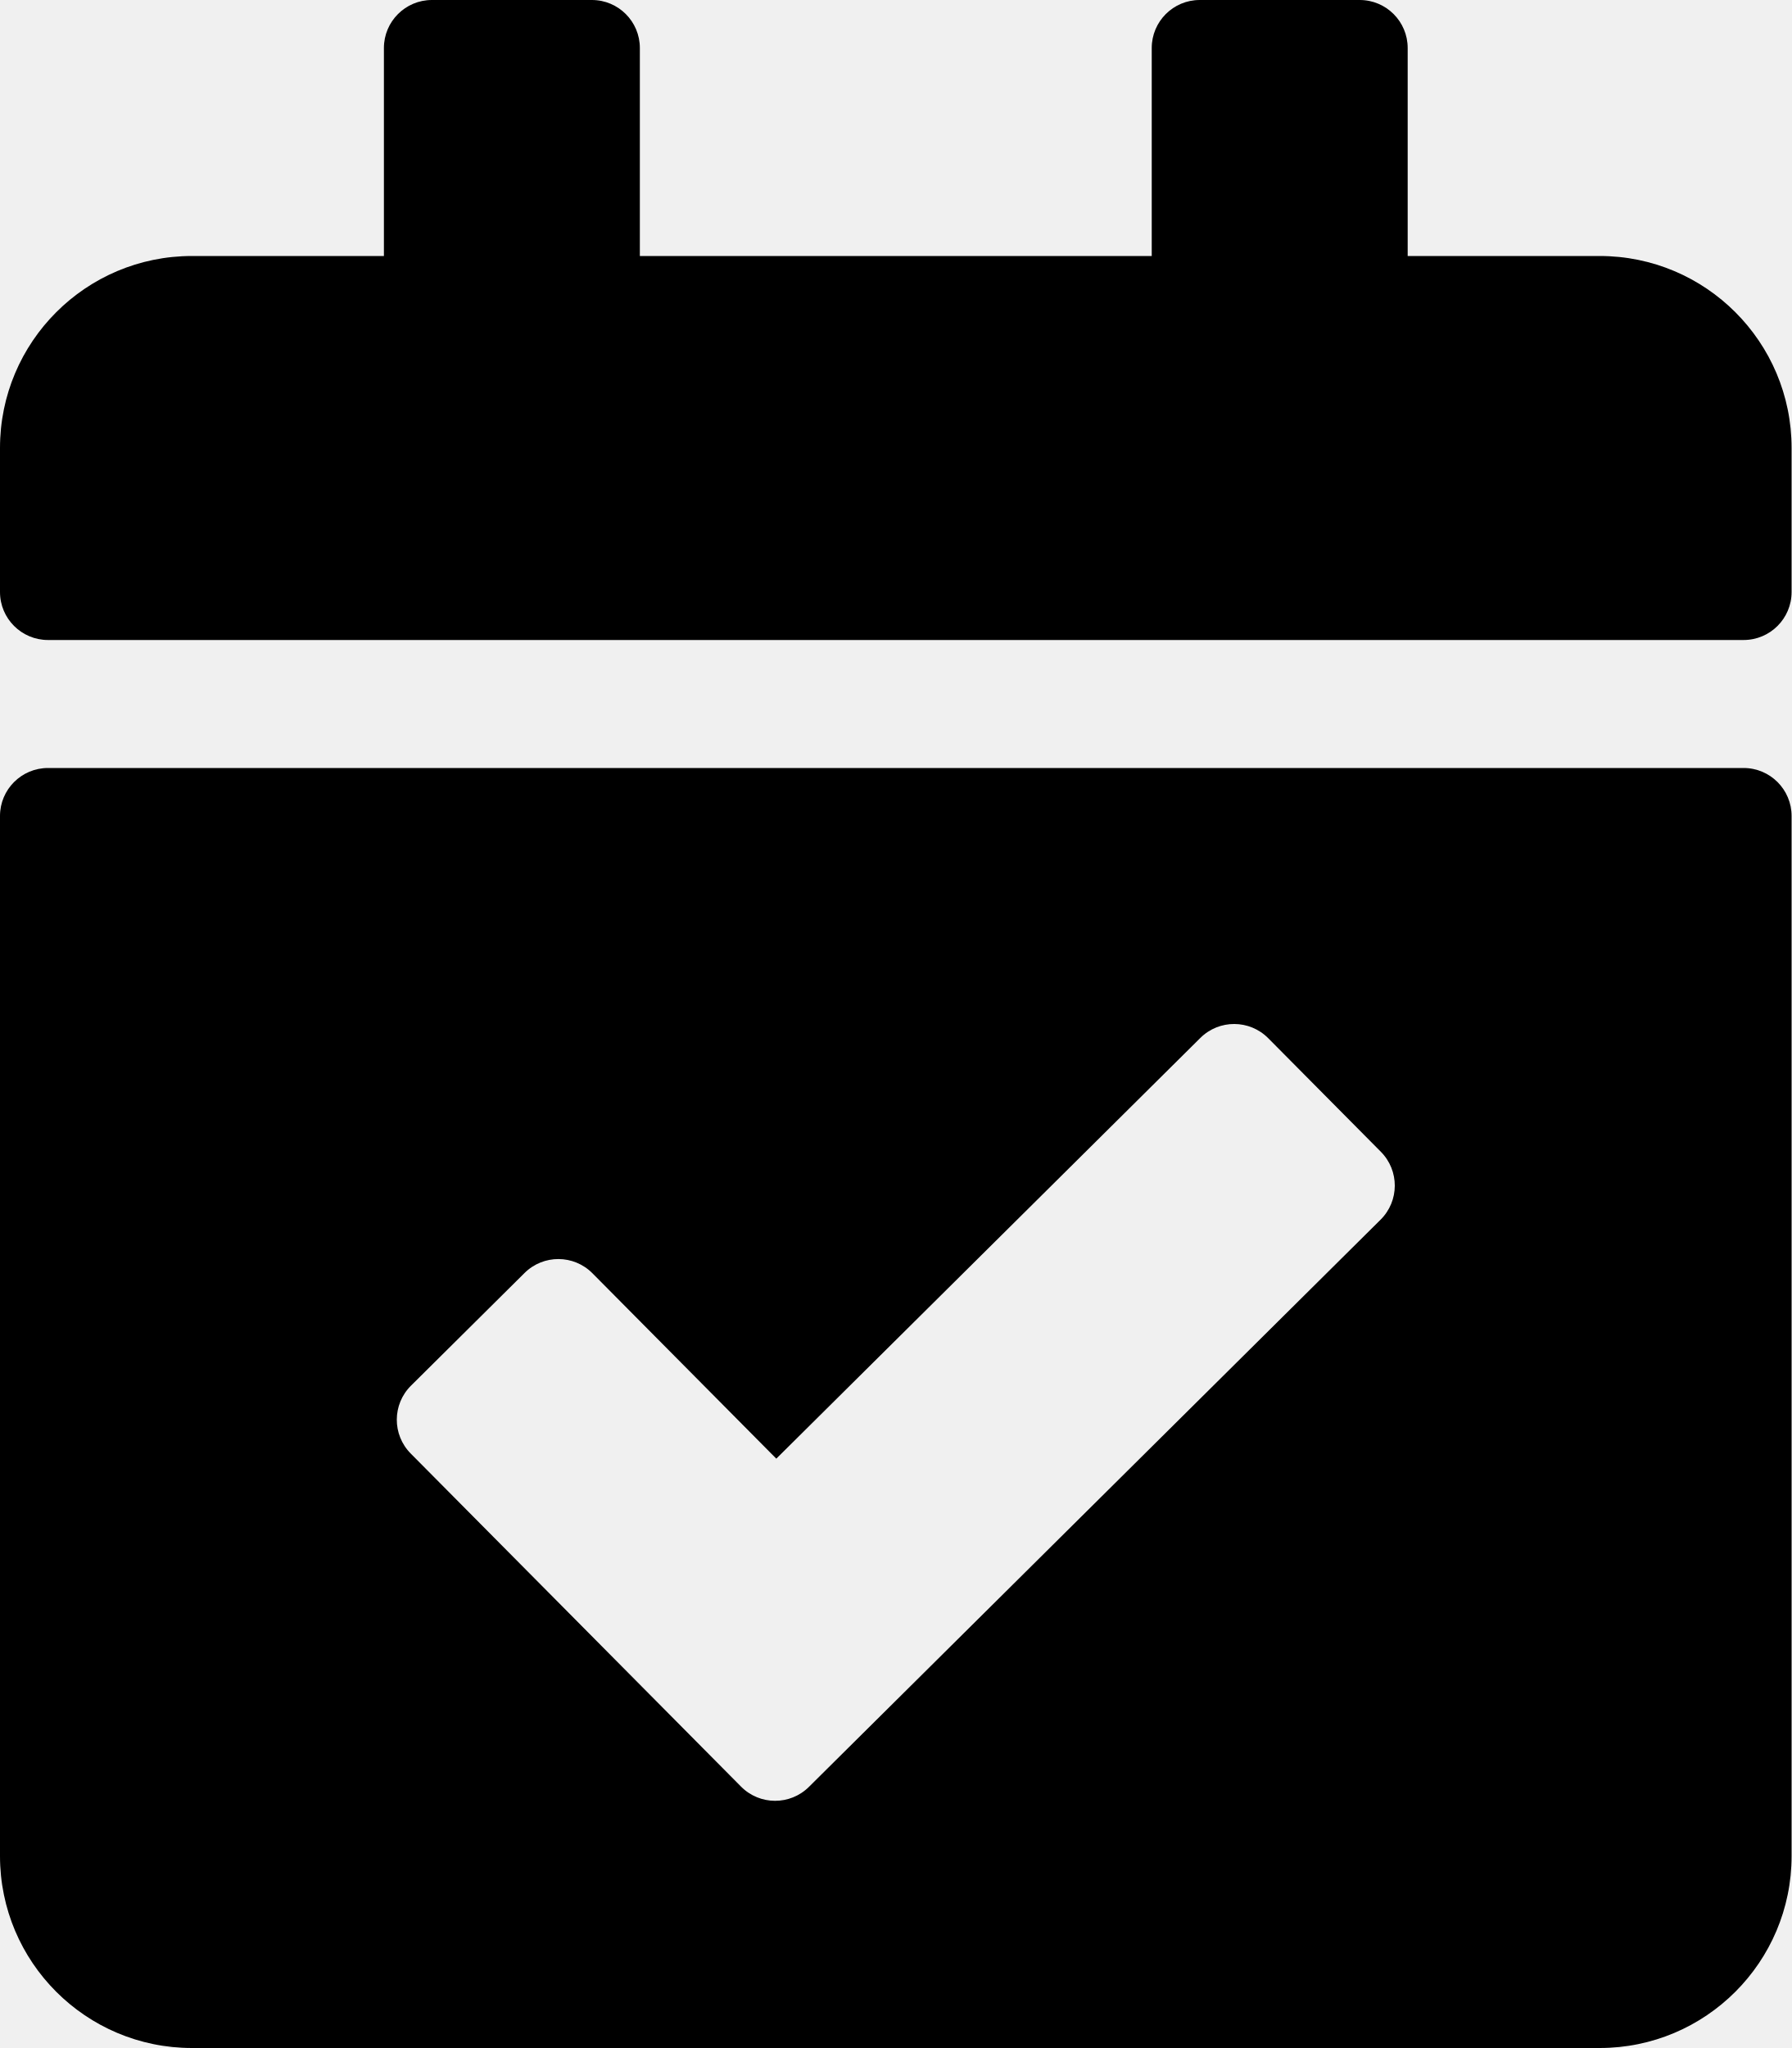
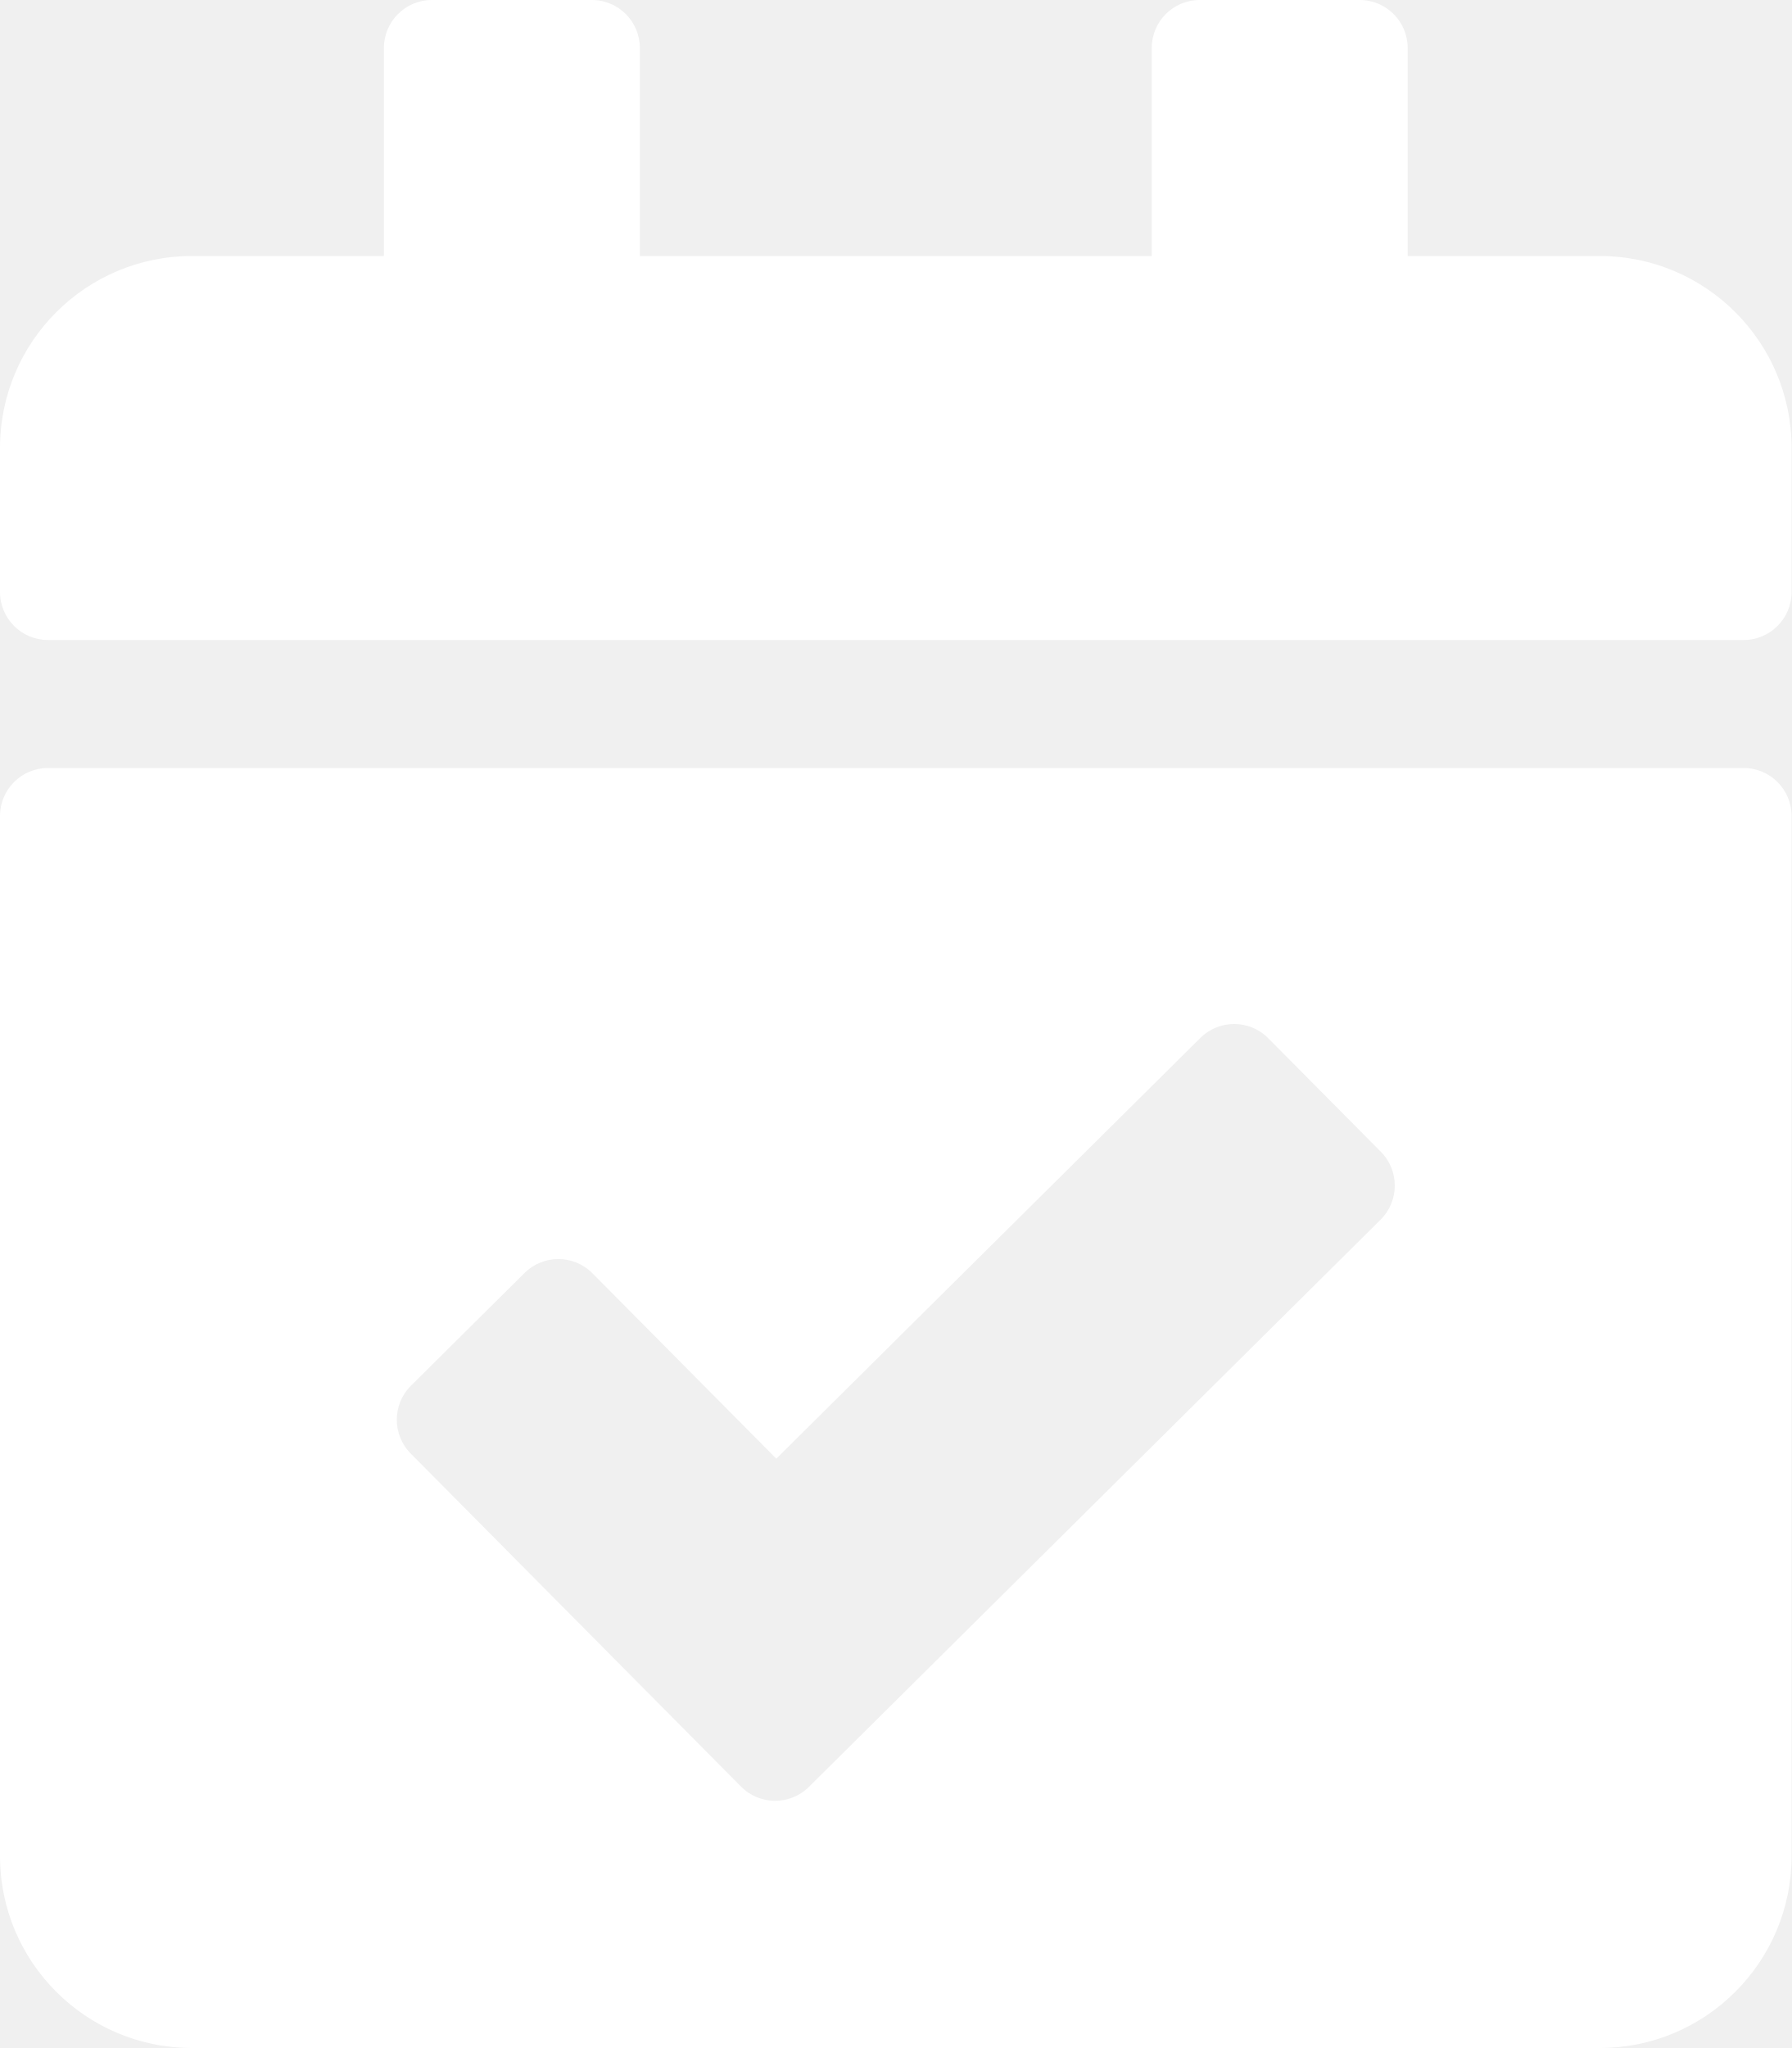
<svg xmlns="http://www.w3.org/2000/svg" viewBox="0 0 448 512">
-   <path d="M436 160H12c-6.627 0-12-5.373-12-12v-36c0-26.51 21.49-48 48-48h48V12c0-6.627 5.373-12 12-12h40c6.627 0 12 5.373 12 12v52h128V12c0-6.627 5.373-12 12-12h40c6.627 0 12 5.373 12 12v52h48c26.51 0 48 21.49 48 48v36c0 6.627-5.373 12-12 12zM12 192h424c6.627 0 12 5.373 12 12v260c0 26.51-21.49 48-48 48H48c-26.51 0-48-21.49-48-48V204c0-6.627 5.373-12 12-12zm333.296 95.947l-28.169-28.398c-4.667-4.705-12.265-4.736-16.97-.068L194.12 364.665l-45.98-46.352c-4.667-4.705-12.266-4.736-16.971-.068l-28.397 28.17c-4.705 4.667-4.736 12.265-.068 16.97l82.601 83.269c4.667 4.705 12.265 4.736 16.97.068l142.953-141.805c4.705-4.667 4.736-12.265.068-16.97z" />
+   <path fill="#fff" d="M436 160H12c-6.627 0-12-5.373-12-12v-36c0-26.51 21.49-48 48-48h48V12c0-6.627 5.373-12 12-12h40c6.627 0 12 5.373 12 12v52h128V12c0-6.627 5.373-12 12-12h40c6.627 0 12 5.373 12 12v52h48c26.51 0 48 21.49 48 48v36c0 6.627-5.373 12-12 12zM12 192h424c6.627 0 12 5.373 12 12v260c0 26.51-21.49 48-48 48H48c-26.51 0-48-21.49-48-48V204c0-6.627 5.373-12 12-12zm333.296 95.947l-28.169-28.398c-4.667-4.705-12.265-4.736-16.97-.068L194.12 364.665l-45.98-46.352c-4.667-4.705-12.266-4.736-16.971-.068l-28.397 28.17c-4.705 4.667-4.736 12.265-.068 16.97l82.601 83.269c4.667 4.705 12.265 4.736 16.97.068l142.953-141.805c4.705-4.667 4.736-12.265.068-16.97z" />
</svg>
